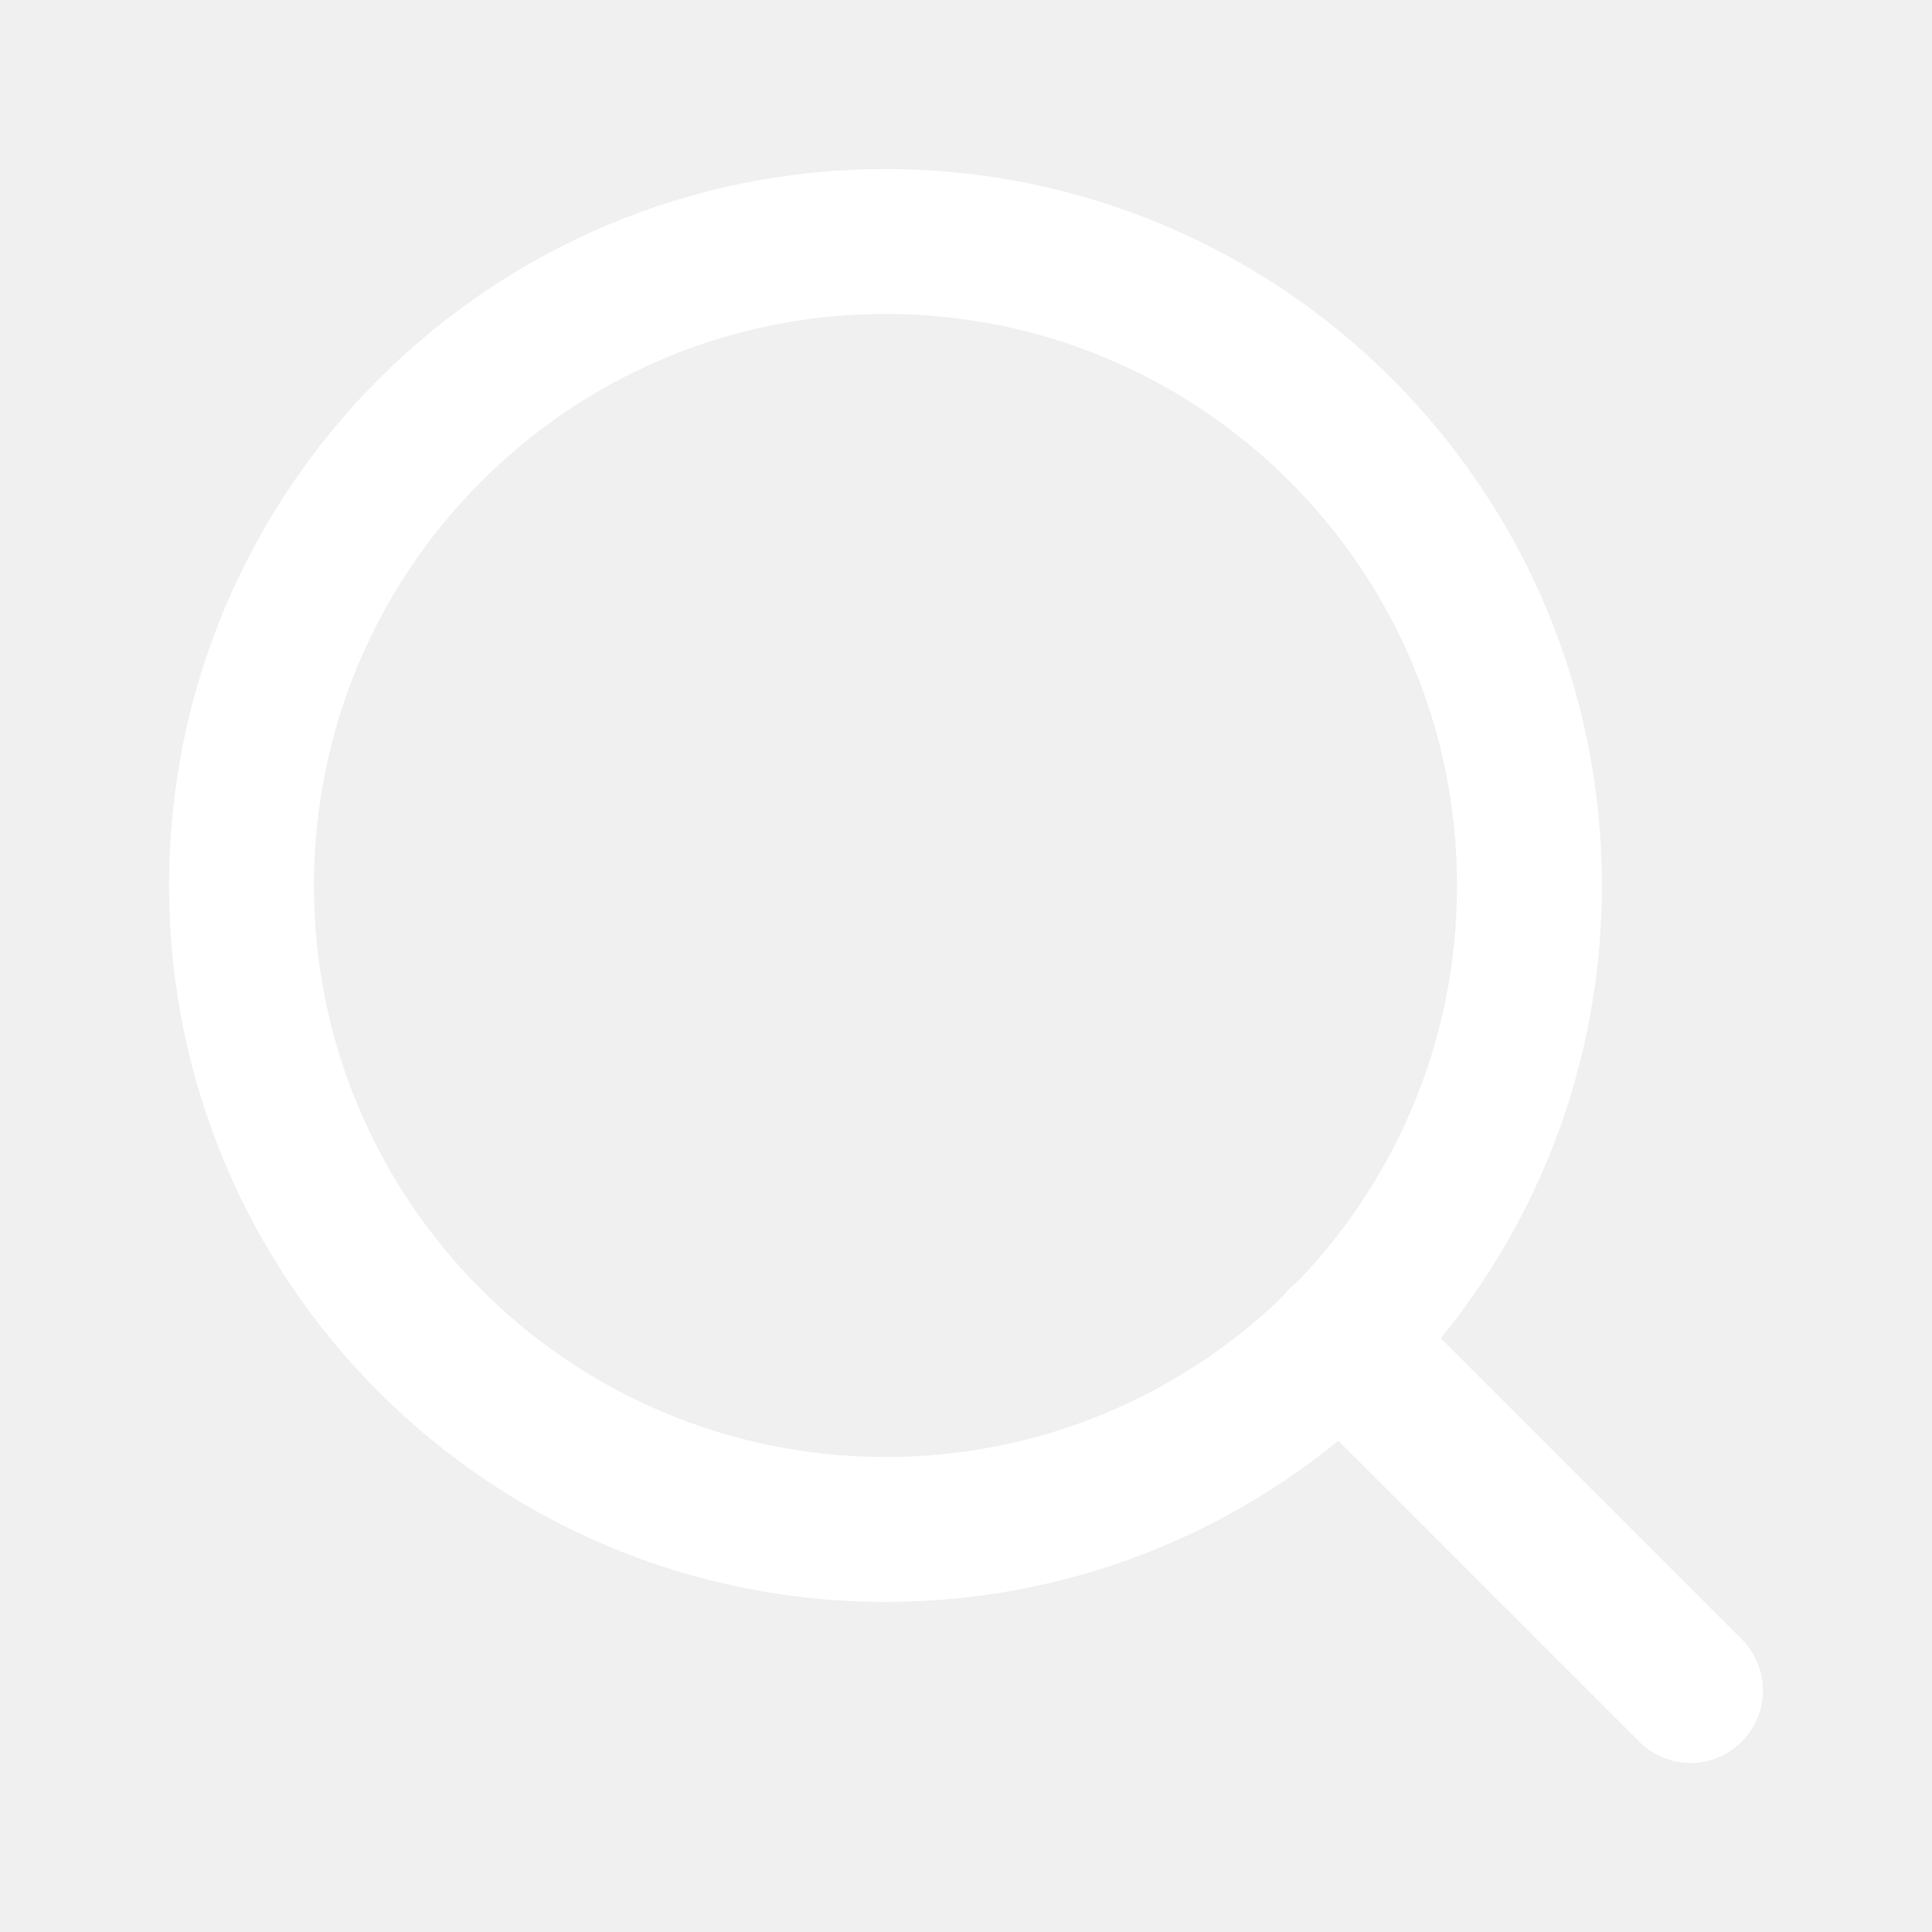
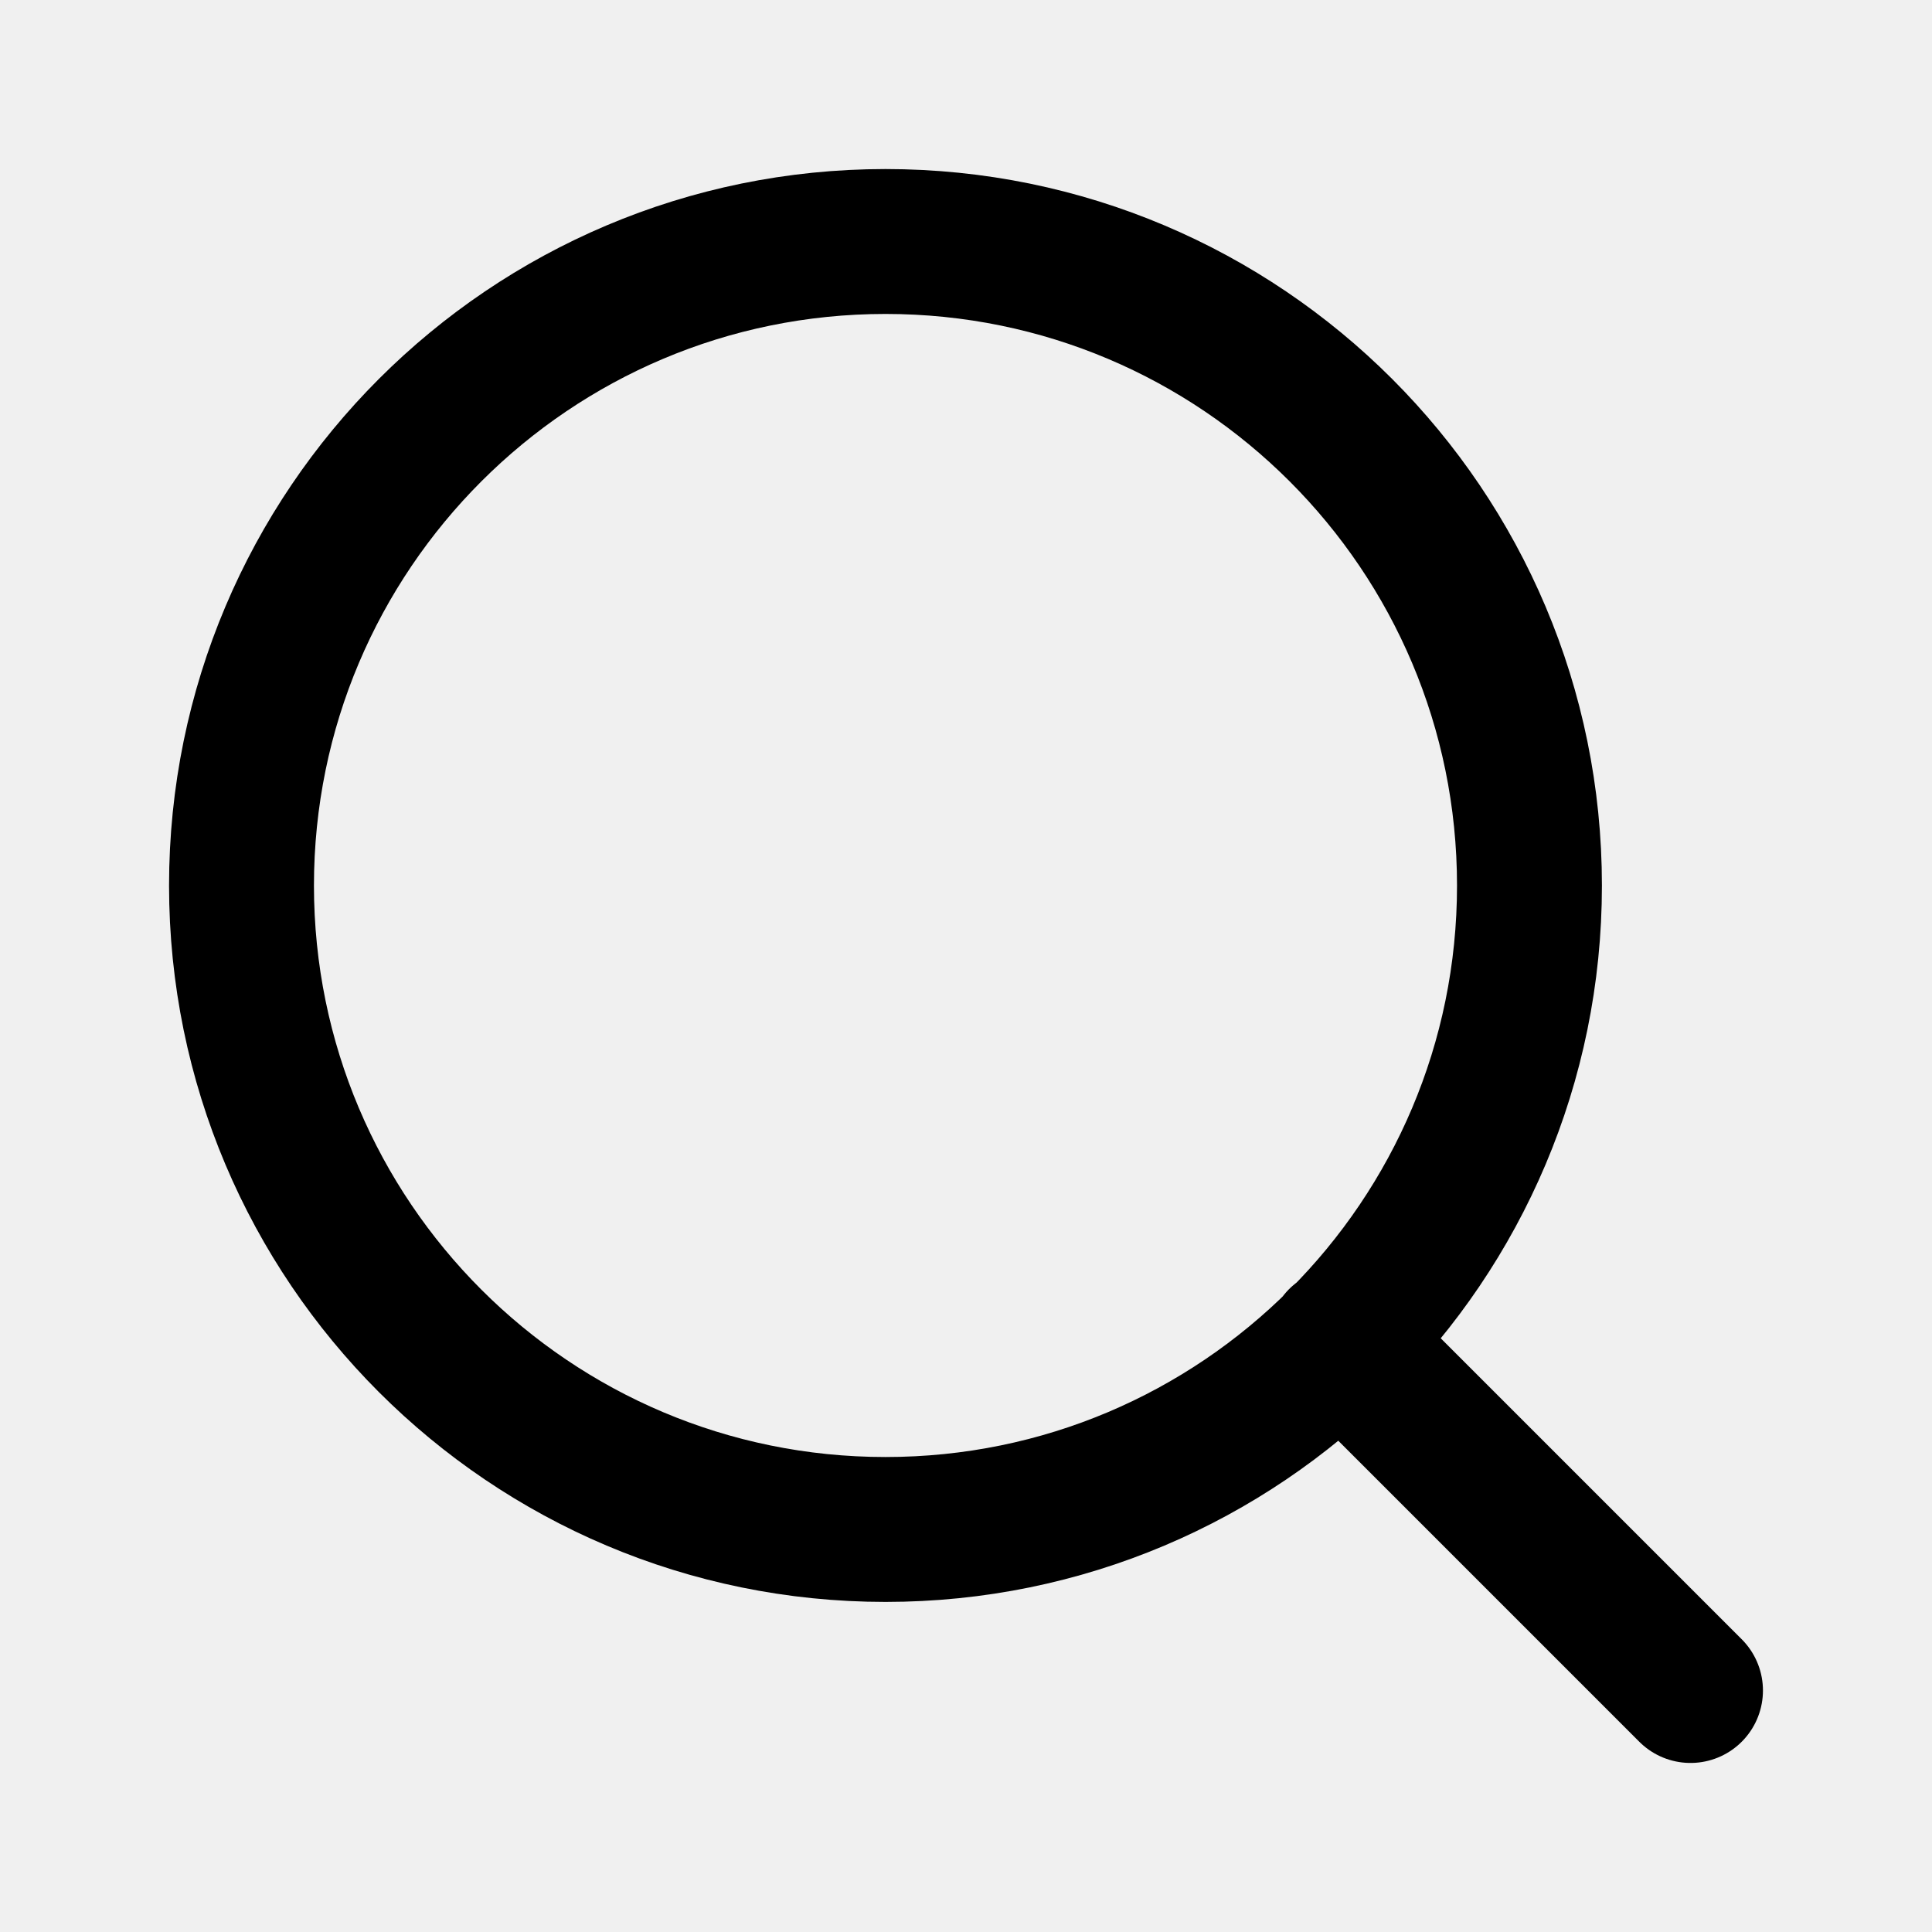
<svg xmlns="http://www.w3.org/2000/svg" width="20" height="20" viewBox="0 0 20 20" fill="none">
-   <path d="M17.5 17.5L13.875 13.875M15.833 9.167C15.833 12.849 12.849 15.833 9.167 15.833C5.485 15.833 2.5 12.849 2.5 9.167C2.5 5.485 5.485 2.5 9.167 2.5C12.849 2.5 15.833 5.485 15.833 9.167Z" stroke="white" stroke-width="1.5" stroke-linecap="round" stroke-linejoin="round" />
+   <path d="M17.5 17.5L13.875 13.875M15.833 9.167C15.833 12.849 12.849 15.833 9.167 15.833C5.485 15.833 2.5 12.849 2.5 9.167C2.5 5.485 5.485 2.5 9.167 2.5C12.849 2.5 15.833 5.485 15.833 9.167Z" stroke="currentColor" stroke-width="1.5" stroke-linecap="round" stroke-linejoin="round" />
</svg>
